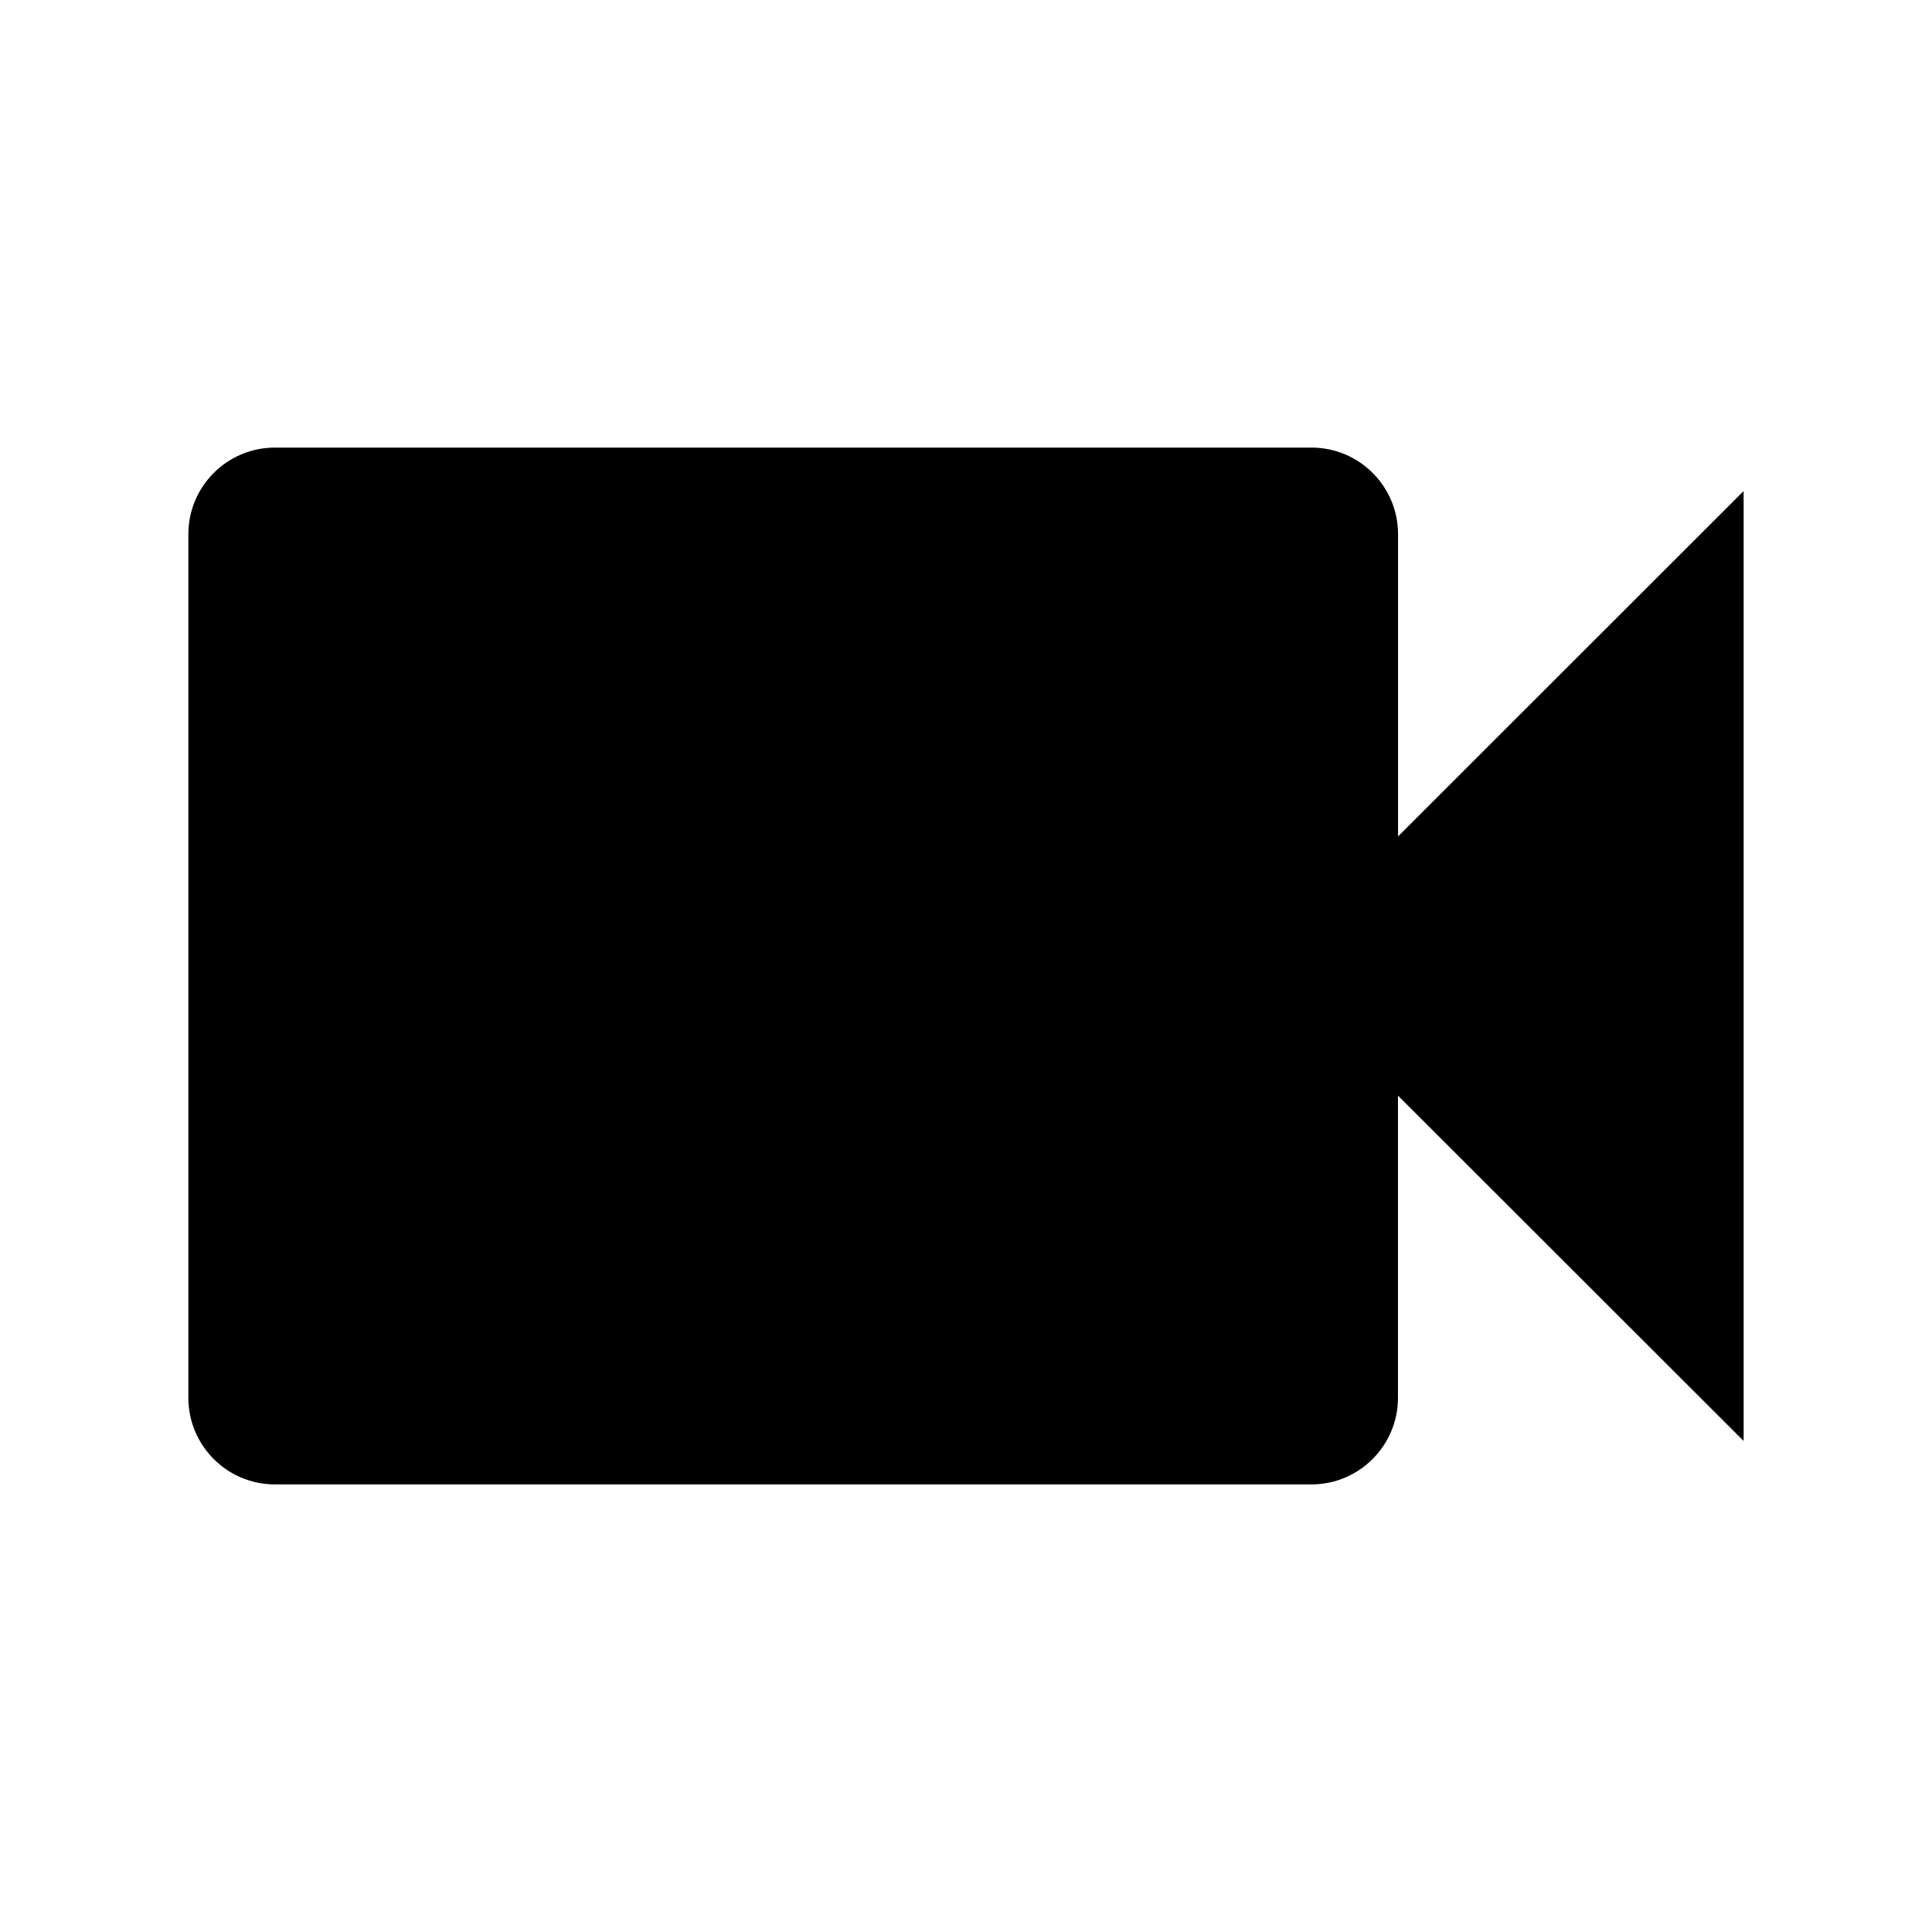
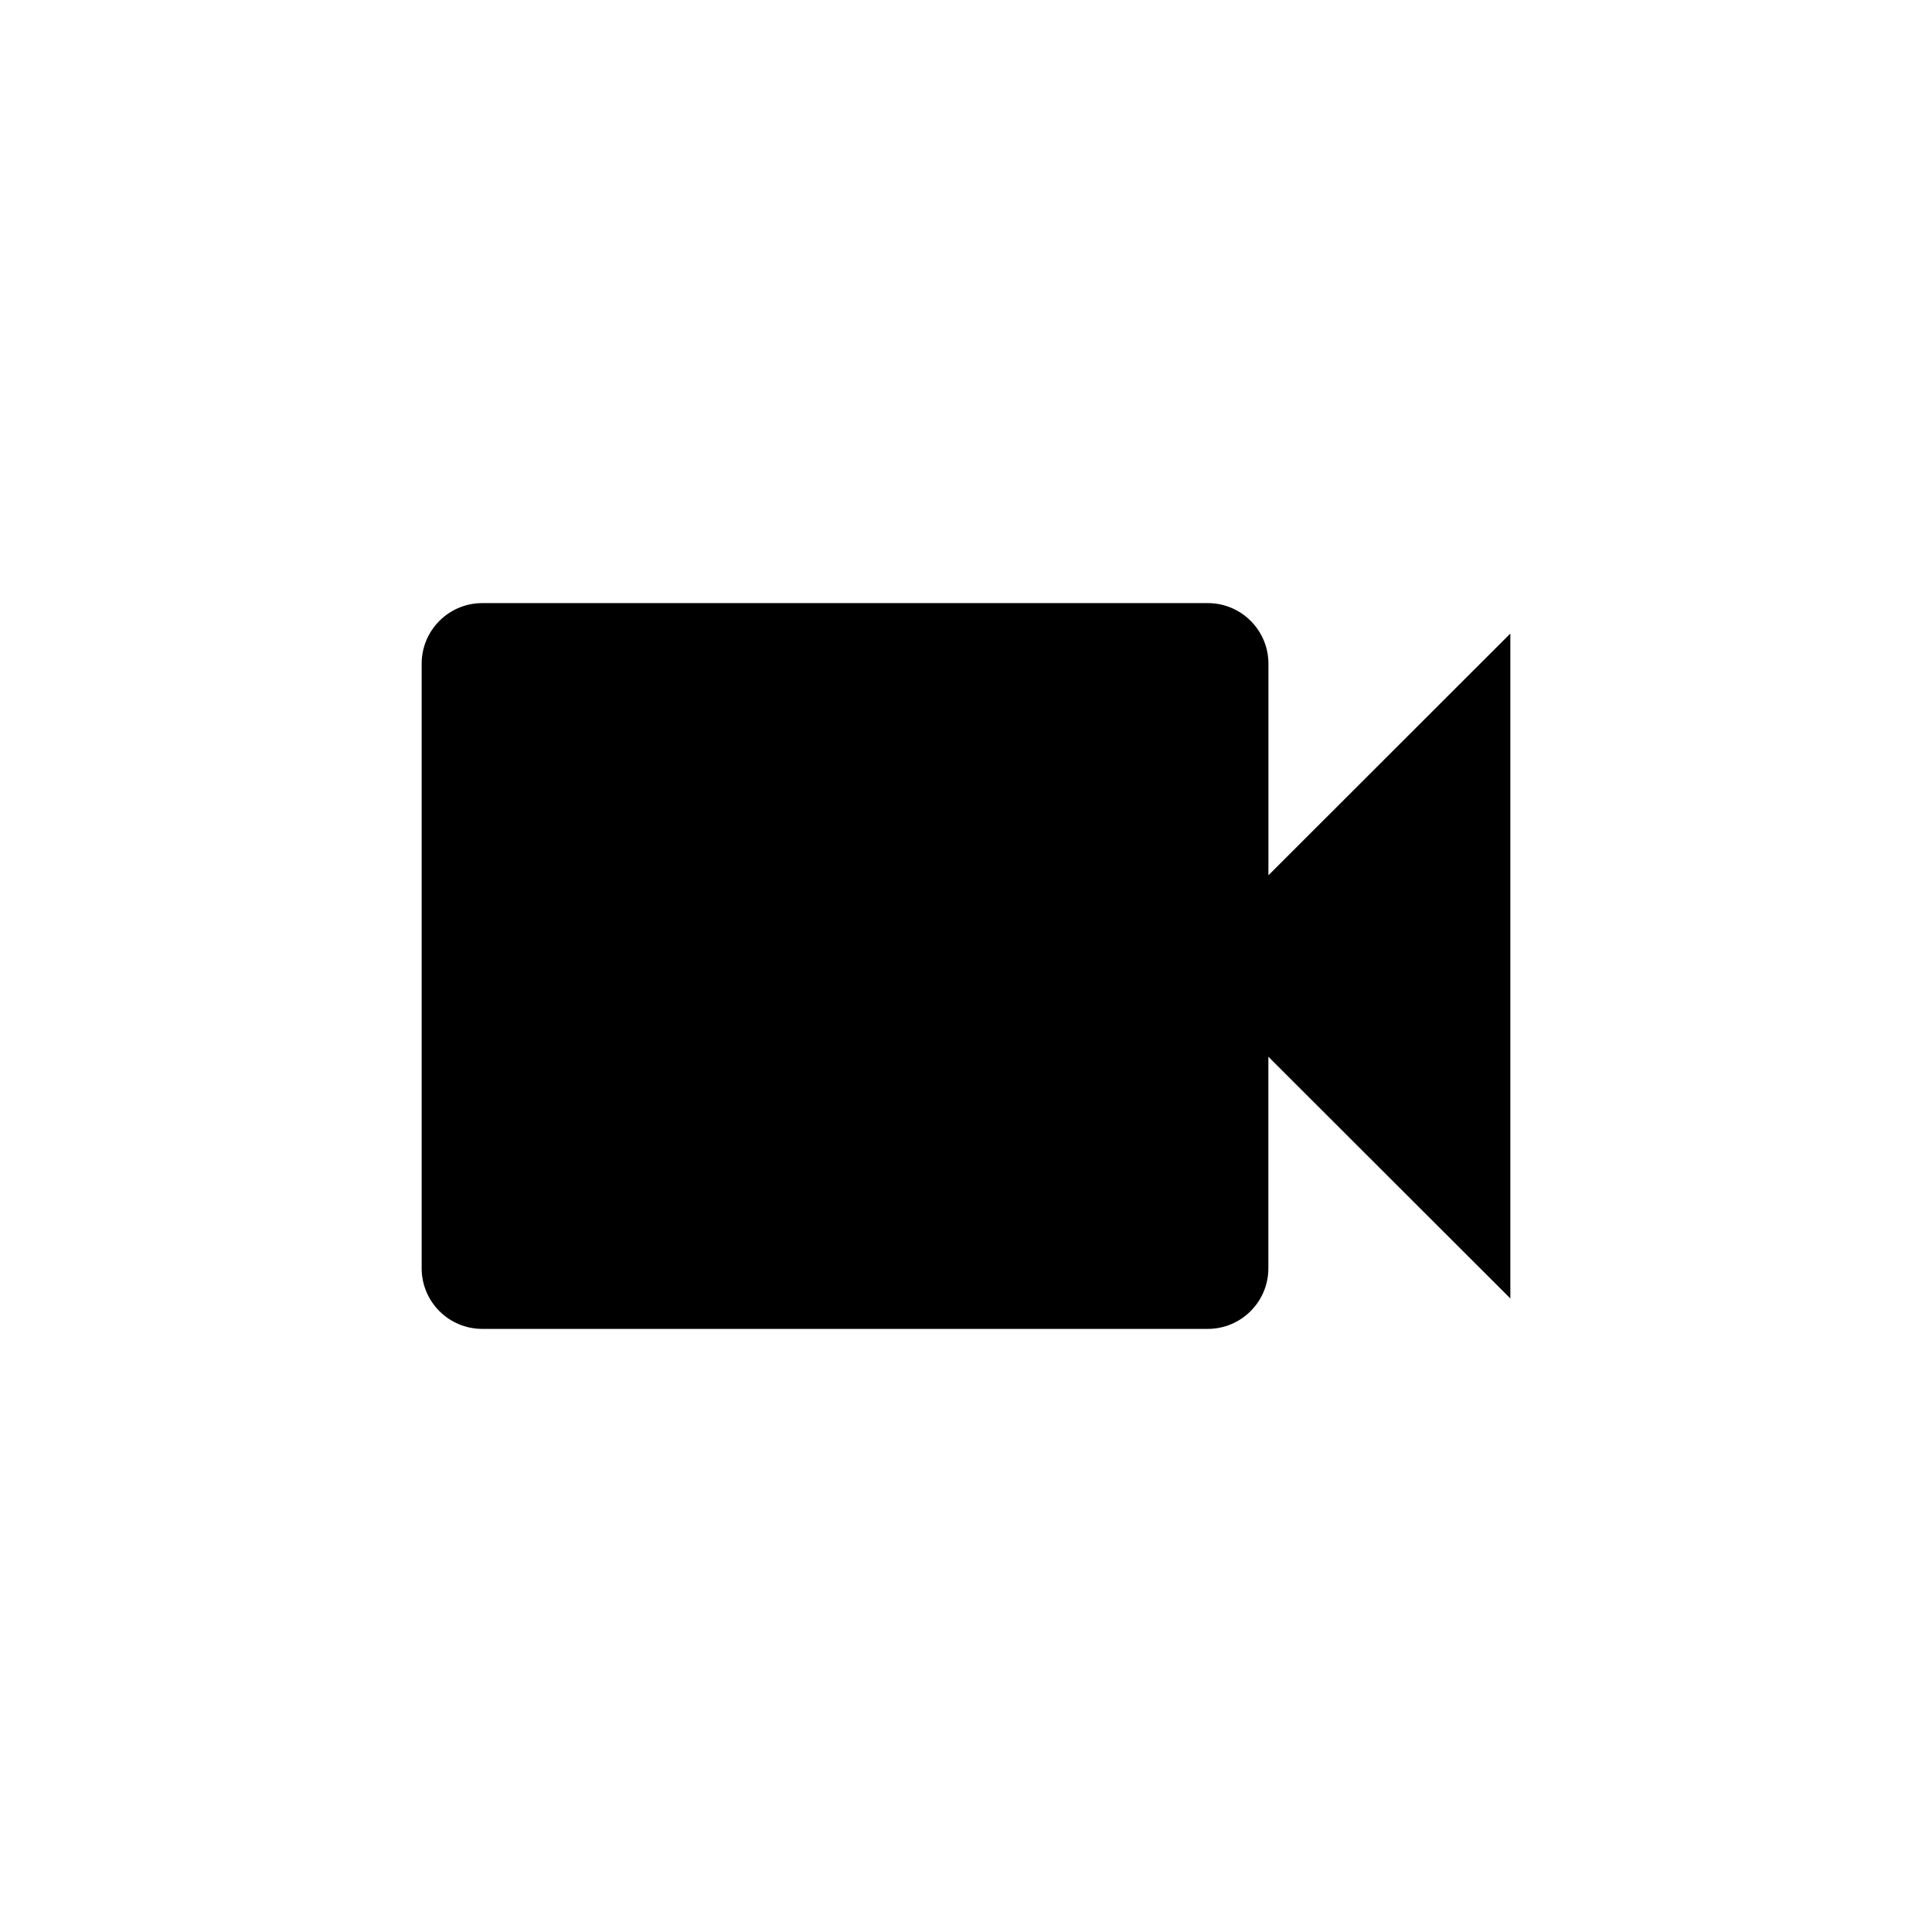
- <svg xmlns="http://www.w3.org/2000/svg" viewBox="0 0 24 24">
+ <svg xmlns="http://www.w3.org/2000/svg" height="24" viewBox="0 0 24 24" width="24">
  <g id="guides">
    <g>
-       <rect fill="none" height="12" width="12" />
-       <path d="M17.367,10.39V6.633A1.076,1.076,0,0,0,16.293,5.56H3.413A1.076,1.076,0,0,0,2.34,6.633V17.367A1.076,1.076,0,0,0,3.413,18.44h12.88a1.076,1.076,0,0,0,1.073-1.073V13.61L21.66,17.9V6.1Z" />
+       <rect fill="none" height="24" width="24" />
+       <path d="M17.367,10.39V6.633A1.076,1.076,0,0,0,16.293,5.56H3.413A1.076,1.076,0,0,0,2.34,6.633V17.367A1.076,1.076,0,0,0,3.413,18.44h12.88a1.076,1.076,0,0,0,1.073-1.073V13.61L21.66,17.9V6.1Z" transform="translate(3.6 3.6) scale(0.7)" />
    </g>
  </g>
</svg>
